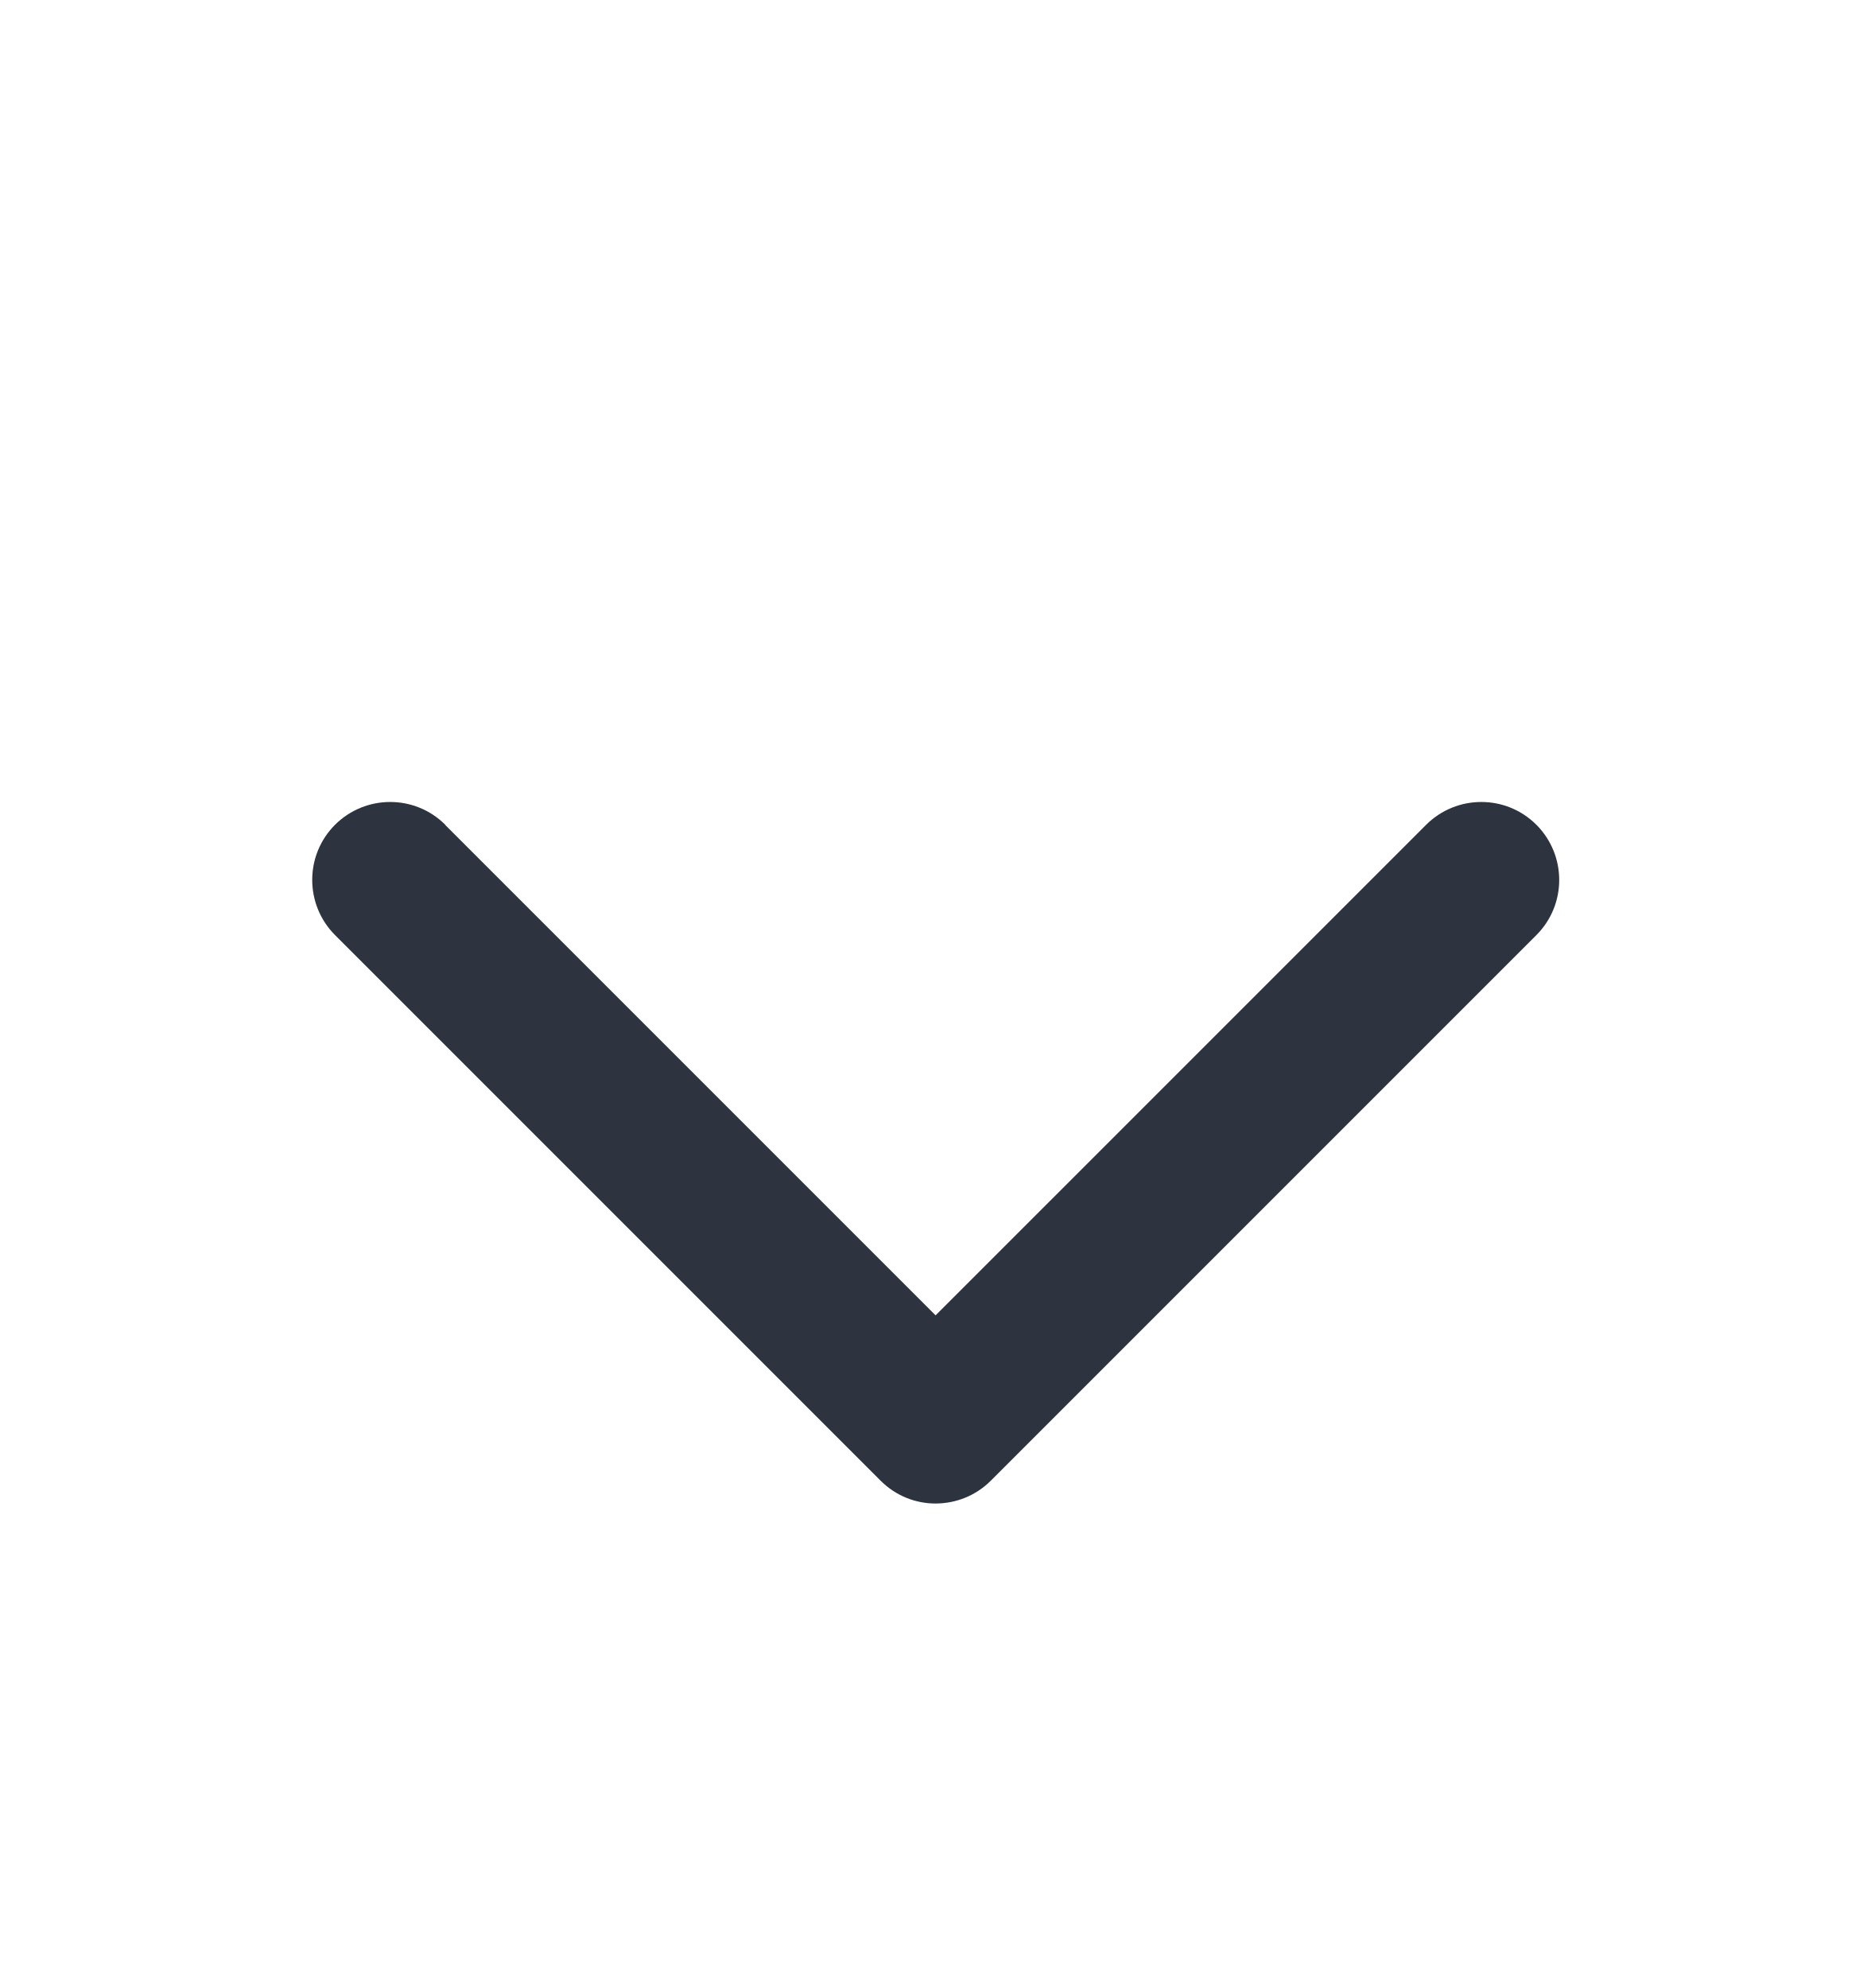
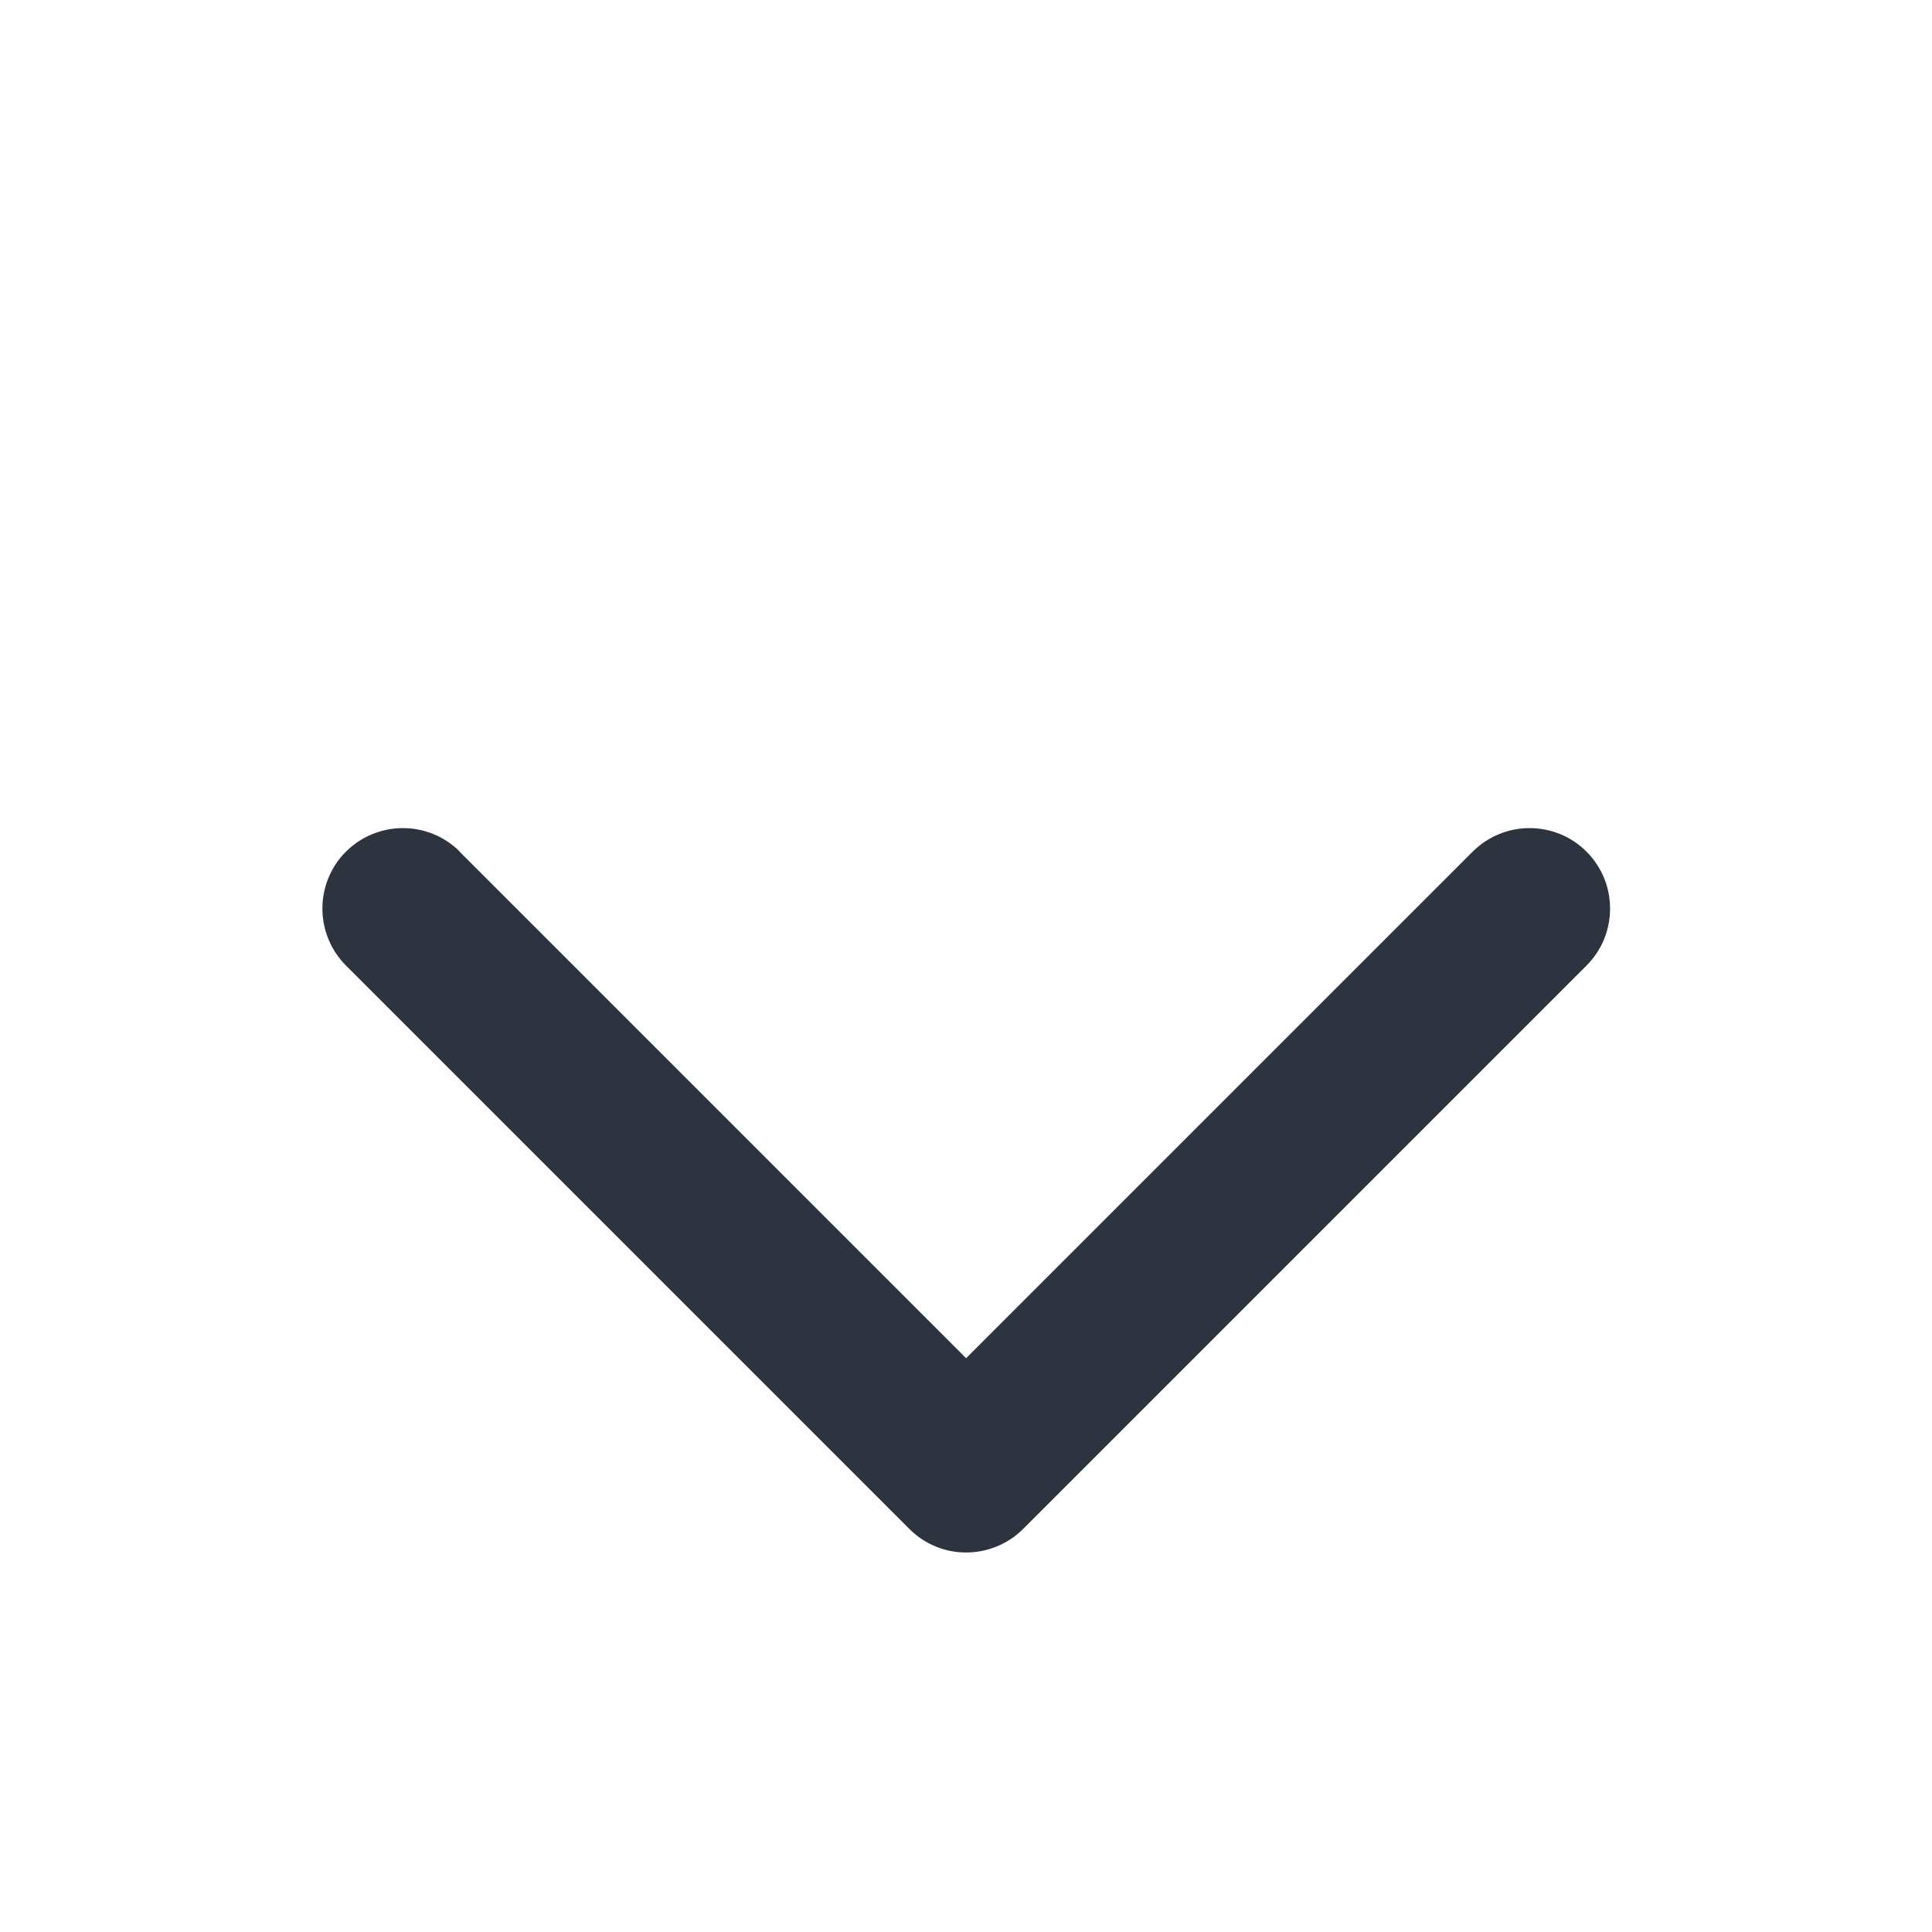
- <svg xmlns="http://www.w3.org/2000/svg" width="16" height="17" fill="none">
-   <path fill="#2D3440" fill-rule="evenodd" d="M3.808 7.053c-.26-.26-.682-.26-.943 0-.26.26-.26.682 0 .943l4.66 4.66a.922.922 0 0 0 .006.006c.131.131.302.196.473.195.17-.001.34-.066.469-.195a.916.916 0 0 0 .006-.006l4.66-4.66c.26-.26.26-.682 0-.943-.26-.26-.682-.26-.943 0l-4.195 4.195-4.195-4.195Z" clip-rule="evenodd" />
+ <svg xmlns="http://www.w3.org/2000/svg" width="16" height="16" fill="#2D3440">
+   <path fill-rule="evenodd" d="M3.808 7.053c-.26-.26-.682-.26-.943 0-.26.26-.26.682 0 .943l4.66 4.66a.922.922 0 0 0 .006.006c.131.131.302.196.473.195.17-.001.34-.066.469-.195a.916.916 0 0 0 .006-.006l4.66-4.66c.26-.26.26-.682 0-.943-.26-.26-.682-.26-.943 0l-4.195 4.195-4.195-4.195Z" clip-rule="evenodd" />
</svg>
